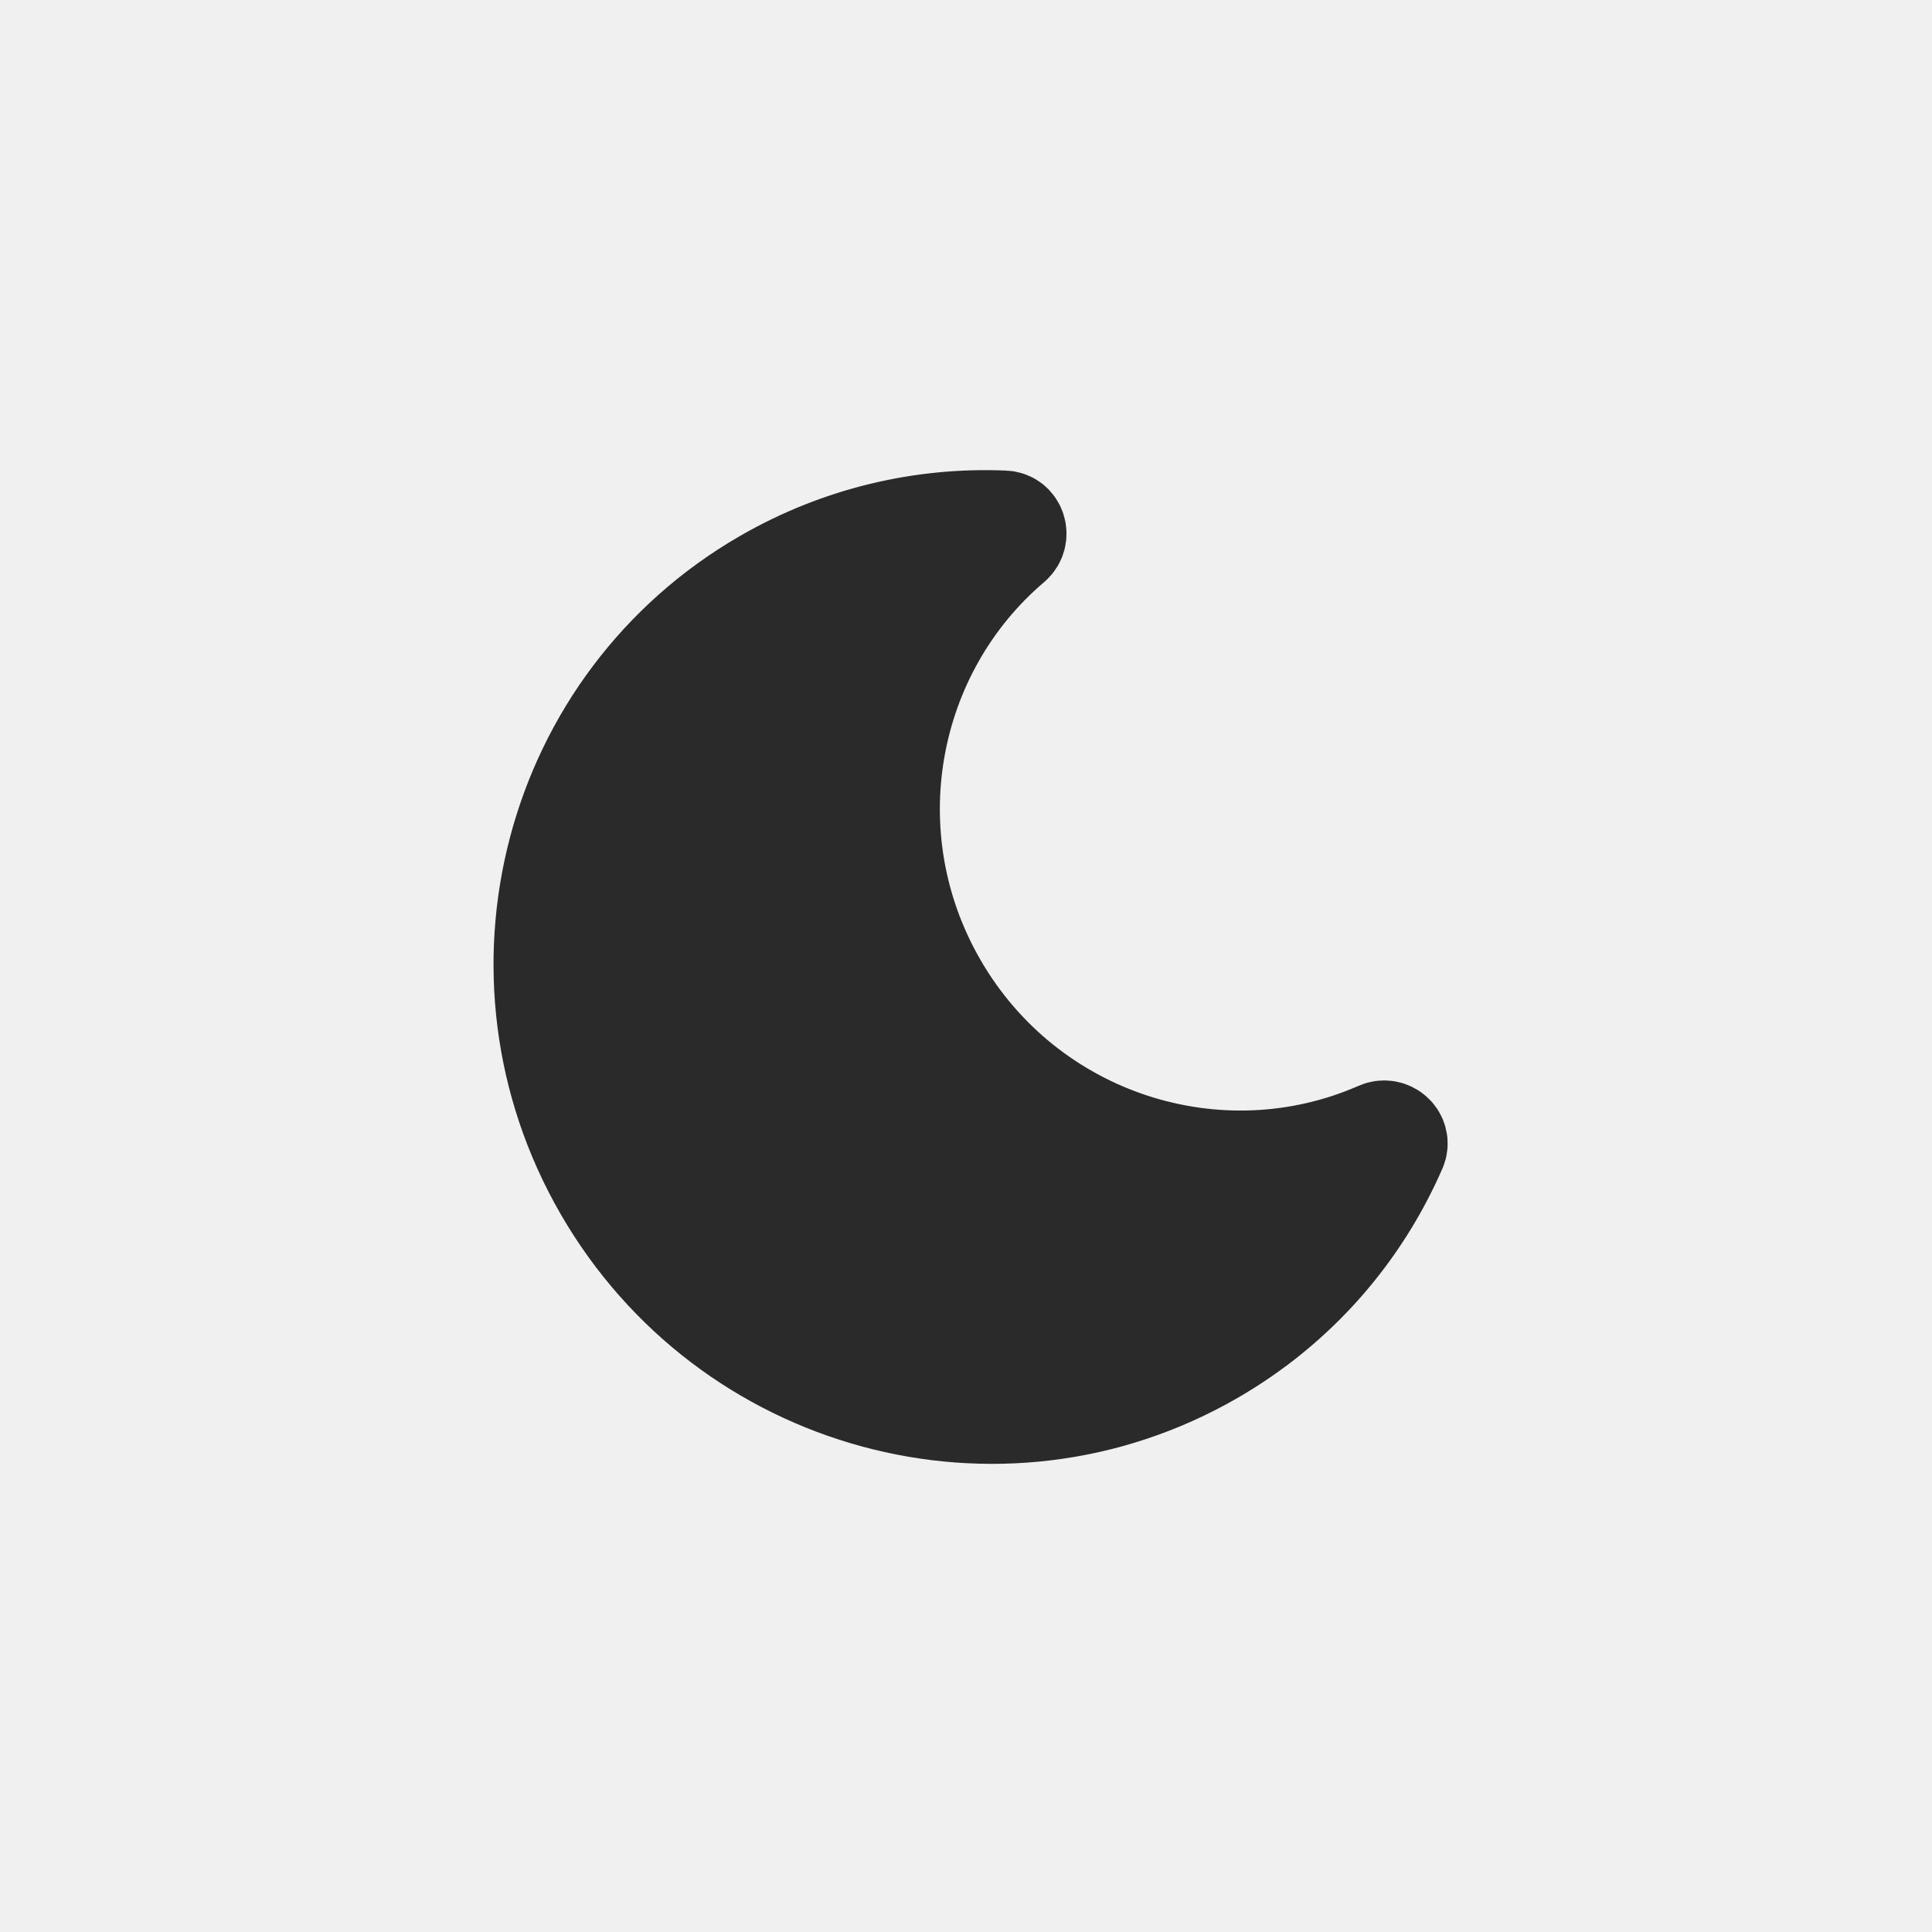
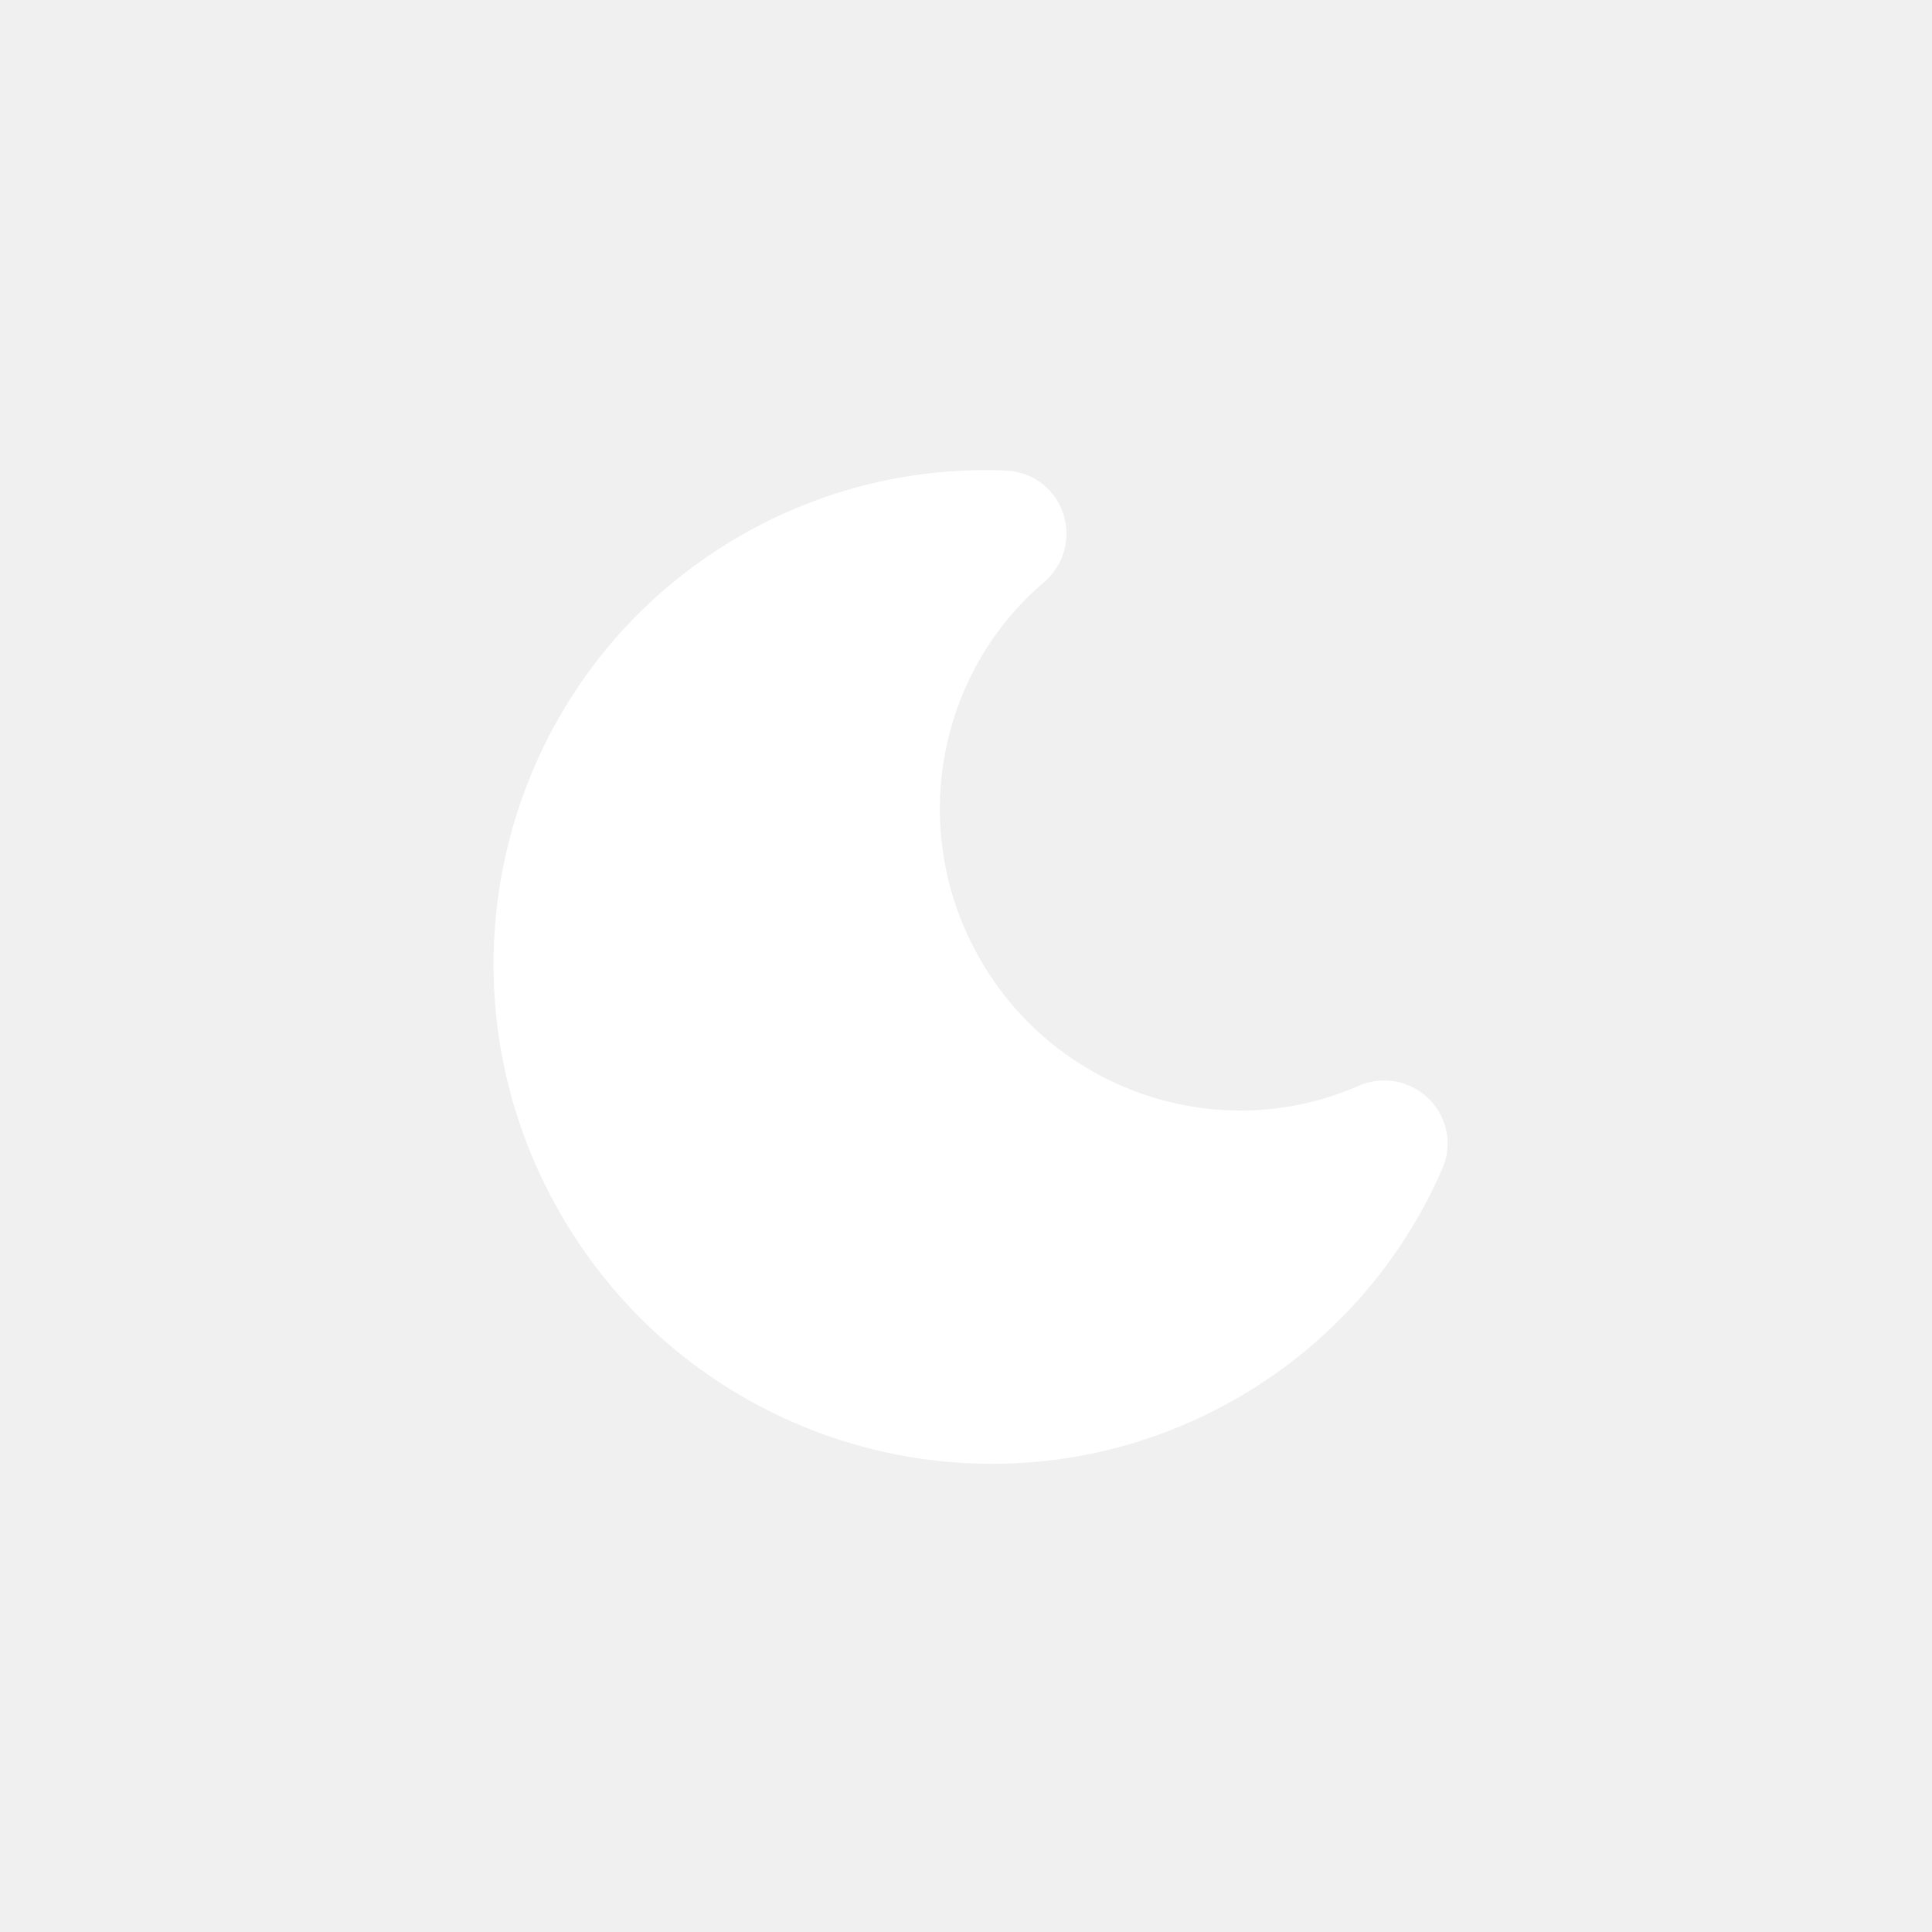
<svg xmlns="http://www.w3.org/2000/svg" width="413" height="413" viewBox="0 0 413 413" fill="none">
-   <path d="M214.627 112.085C216.459 112.163 217.134 114.502 215.737 115.689C188.613 138.743 181.058 178.765 199.625 210.923C219.1 244.655 260.439 257.823 295.04 242.647C296.719 241.91 298.526 243.542 297.794 245.223C290.054 262.982 276.804 278.48 258.79 288.881C213.757 314.88 156.011 299.17 129.811 253.791C103.611 208.411 118.879 150.547 163.912 124.547C179.876 115.33 197.439 111.354 214.627 112.085Z" fill="#2A2A2A" />
-   <path d="M214.627 112.085C216.459 112.163 217.134 114.502 215.737 115.689C188.613 138.743 181.058 178.765 199.625 210.923C219.1 244.655 260.439 257.823 295.04 242.647C296.719 241.91 298.526 243.542 297.794 245.223C290.054 262.982 276.804 278.48 258.79 288.881C213.757 314.88 156.011 299.17 129.811 253.791C103.611 208.411 118.879 150.547 163.912 124.547C179.876 115.33 197.439 111.354 214.627 112.085Z" fill="#2A2A2A" />
-   <path d="M199.625 210.923C181.058 178.765 188.613 138.743 215.737 115.689C217.134 114.502 216.459 112.163 214.627 112.085C197.439 111.354 179.876 115.33 163.912 124.547C118.879 150.547 103.611 208.411 129.811 253.791C156.011 299.17 213.757 314.88 258.79 288.881C276.804 278.48 290.054 262.982 297.794 245.223C298.526 243.542 296.719 241.91 295.04 242.647C260.439 257.823 219.1 244.655 199.625 210.923Z" stroke="#2A2A2A" stroke-width="23" />
+   <path d="M214.627 112.085C216.459 112.163 217.134 114.502 215.737 115.689C188.613 138.743 181.058 178.765 199.625 210.923C219.1 244.655 260.439 257.823 295.04 242.647C296.719 241.91 298.526 243.542 297.794 245.223C290.054 262.982 276.804 278.48 258.79 288.881C213.757 314.88 156.011 299.17 129.811 253.791C103.611 208.411 118.879 150.547 163.912 124.547C179.876 115.33 197.439 111.354 214.627 112.085Z" fill="white" />
+   <path d="M214.627 112.085C216.459 112.163 217.134 114.502 215.737 115.689C188.613 138.743 181.058 178.765 199.625 210.923C219.1 244.655 260.439 257.823 295.04 242.647C296.719 241.91 298.526 243.542 297.794 245.223C290.054 262.982 276.804 278.48 258.79 288.881C213.757 314.88 156.011 299.17 129.811 253.791C103.611 208.411 118.879 150.547 163.912 124.547C179.876 115.33 197.439 111.354 214.627 112.085Z" fill="white" />
+   <path d="M199.625 210.923C181.058 178.765 188.613 138.743 215.737 115.689C217.134 114.502 216.459 112.163 214.627 112.085C197.439 111.354 179.876 115.33 163.912 124.547C118.879 150.547 103.611 208.411 129.811 253.791C156.011 299.17 213.757 314.88 258.79 288.881C276.804 278.48 290.054 262.982 297.794 245.223C298.526 243.542 296.719 241.91 295.04 242.647C260.439 257.823 219.1 244.655 199.625 210.923Z" stroke="white" stroke-width="23" />
</svg>
